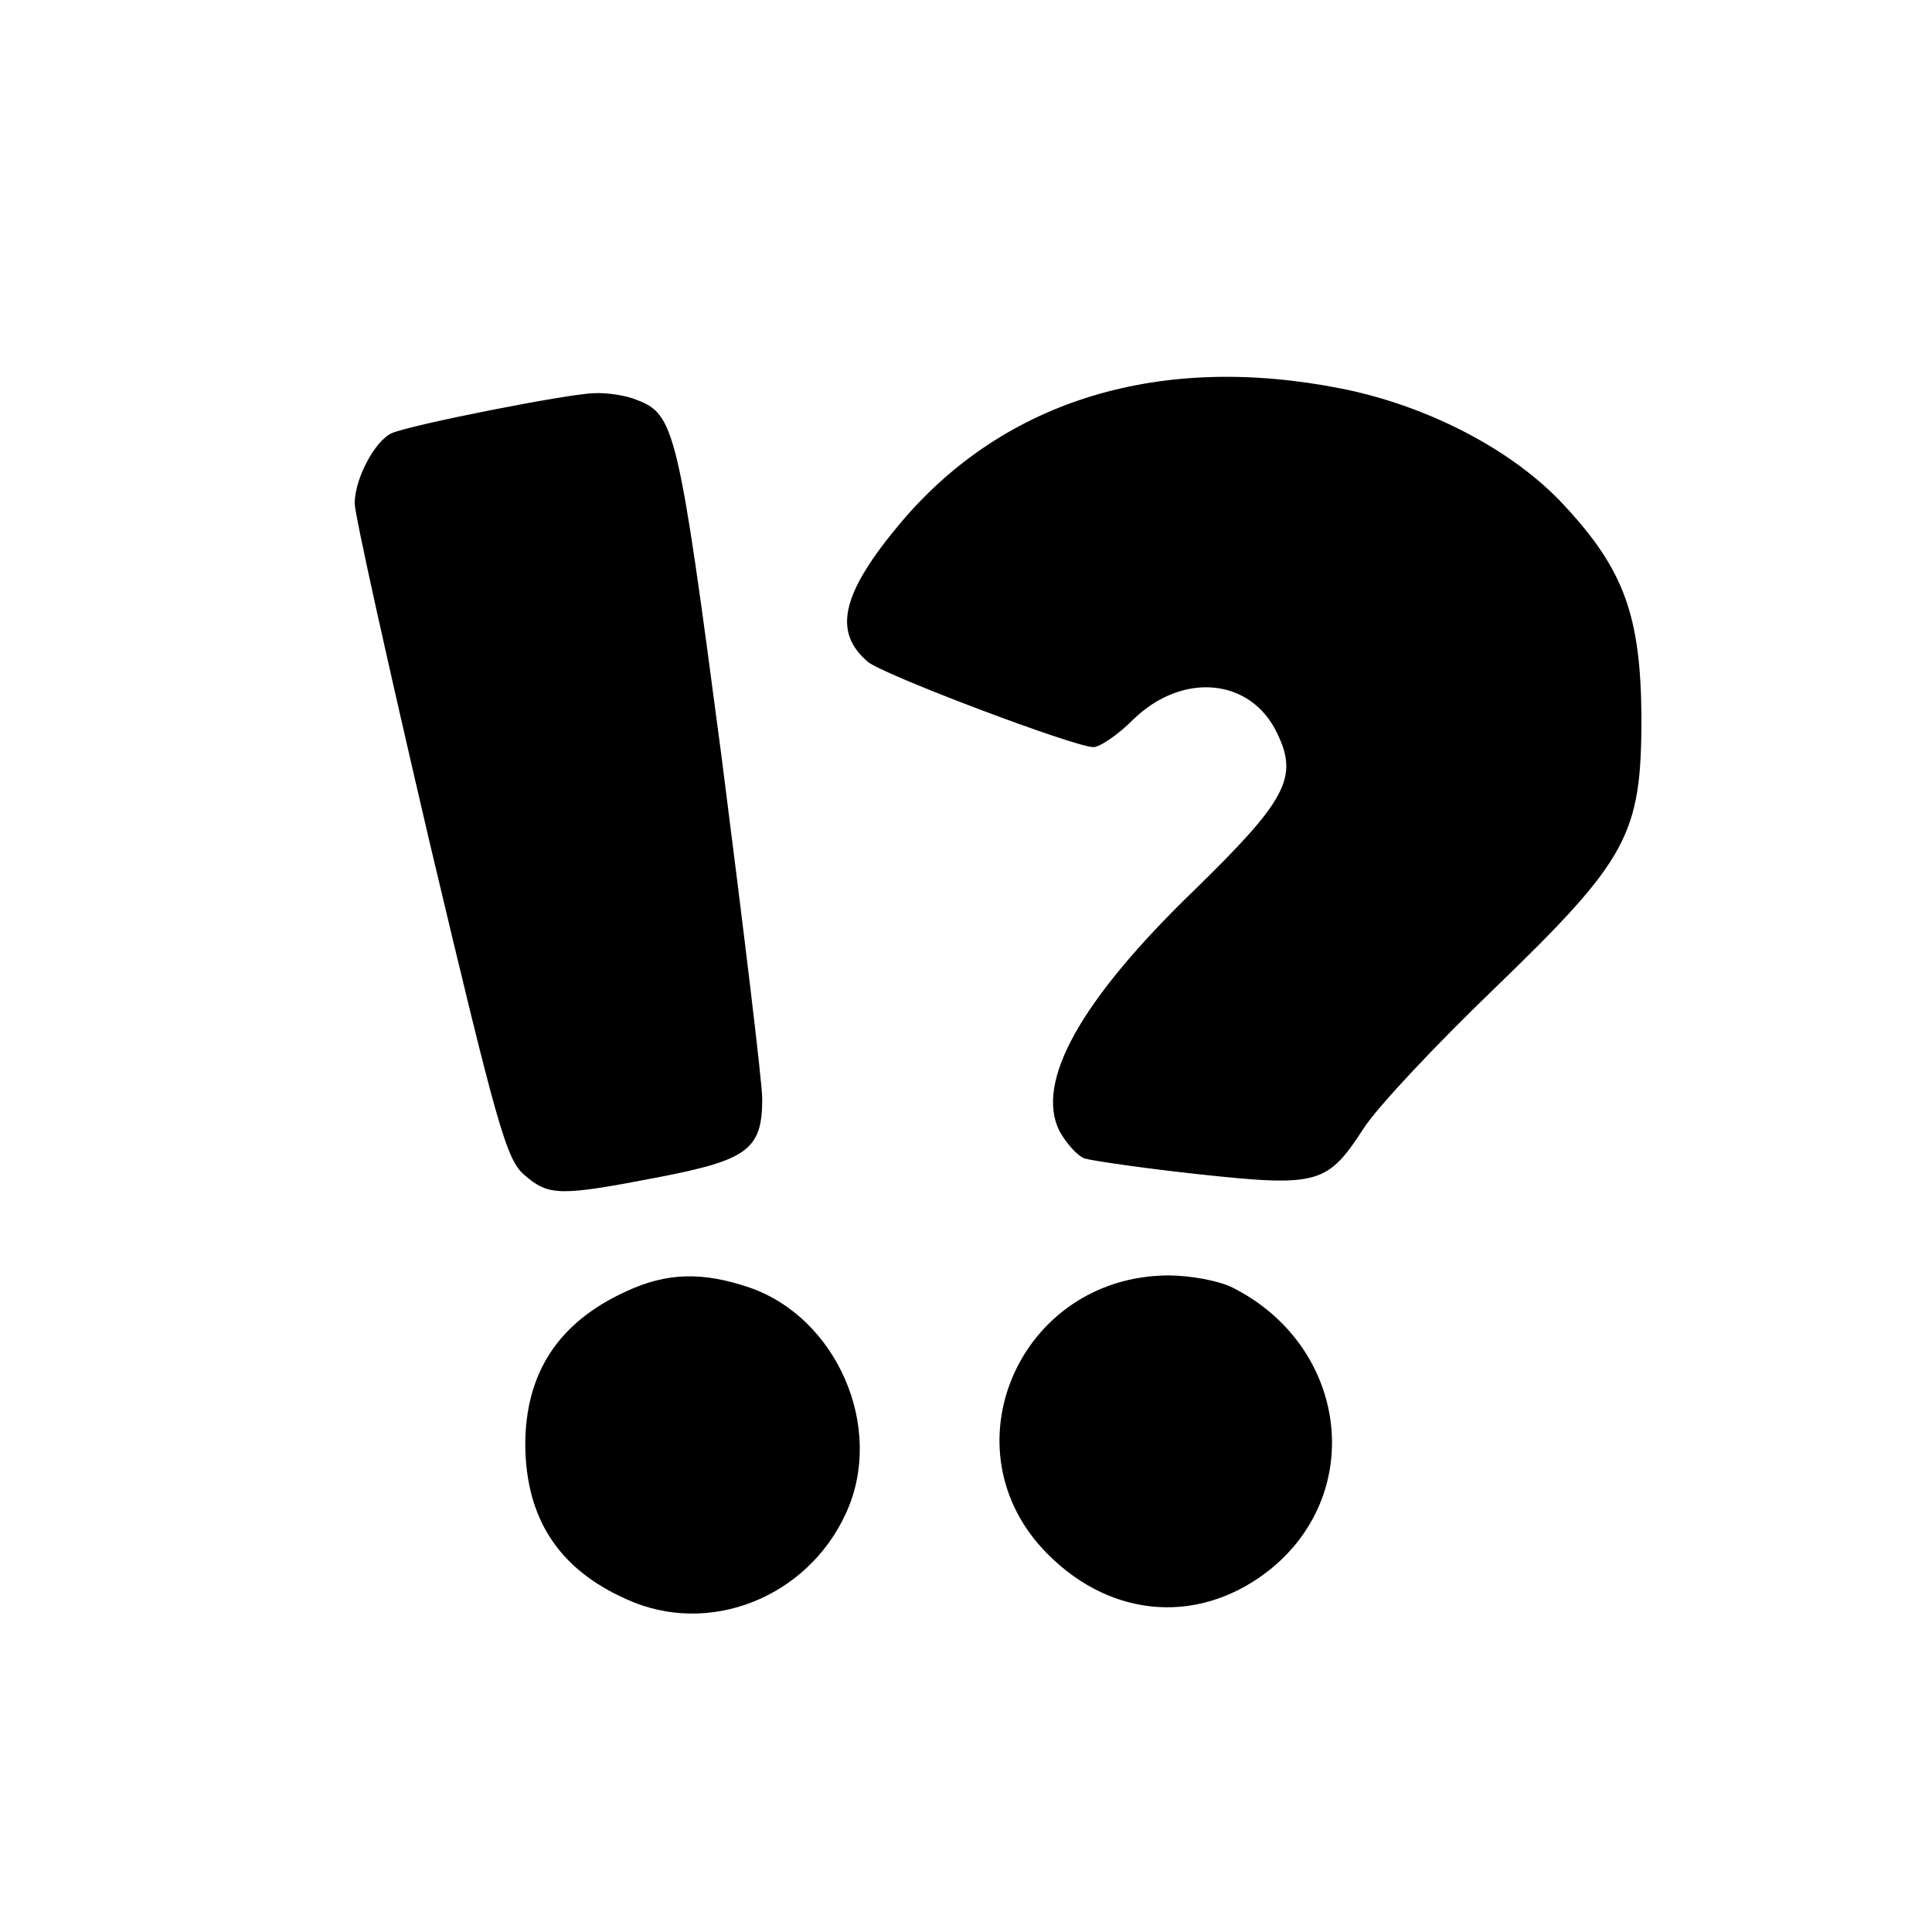
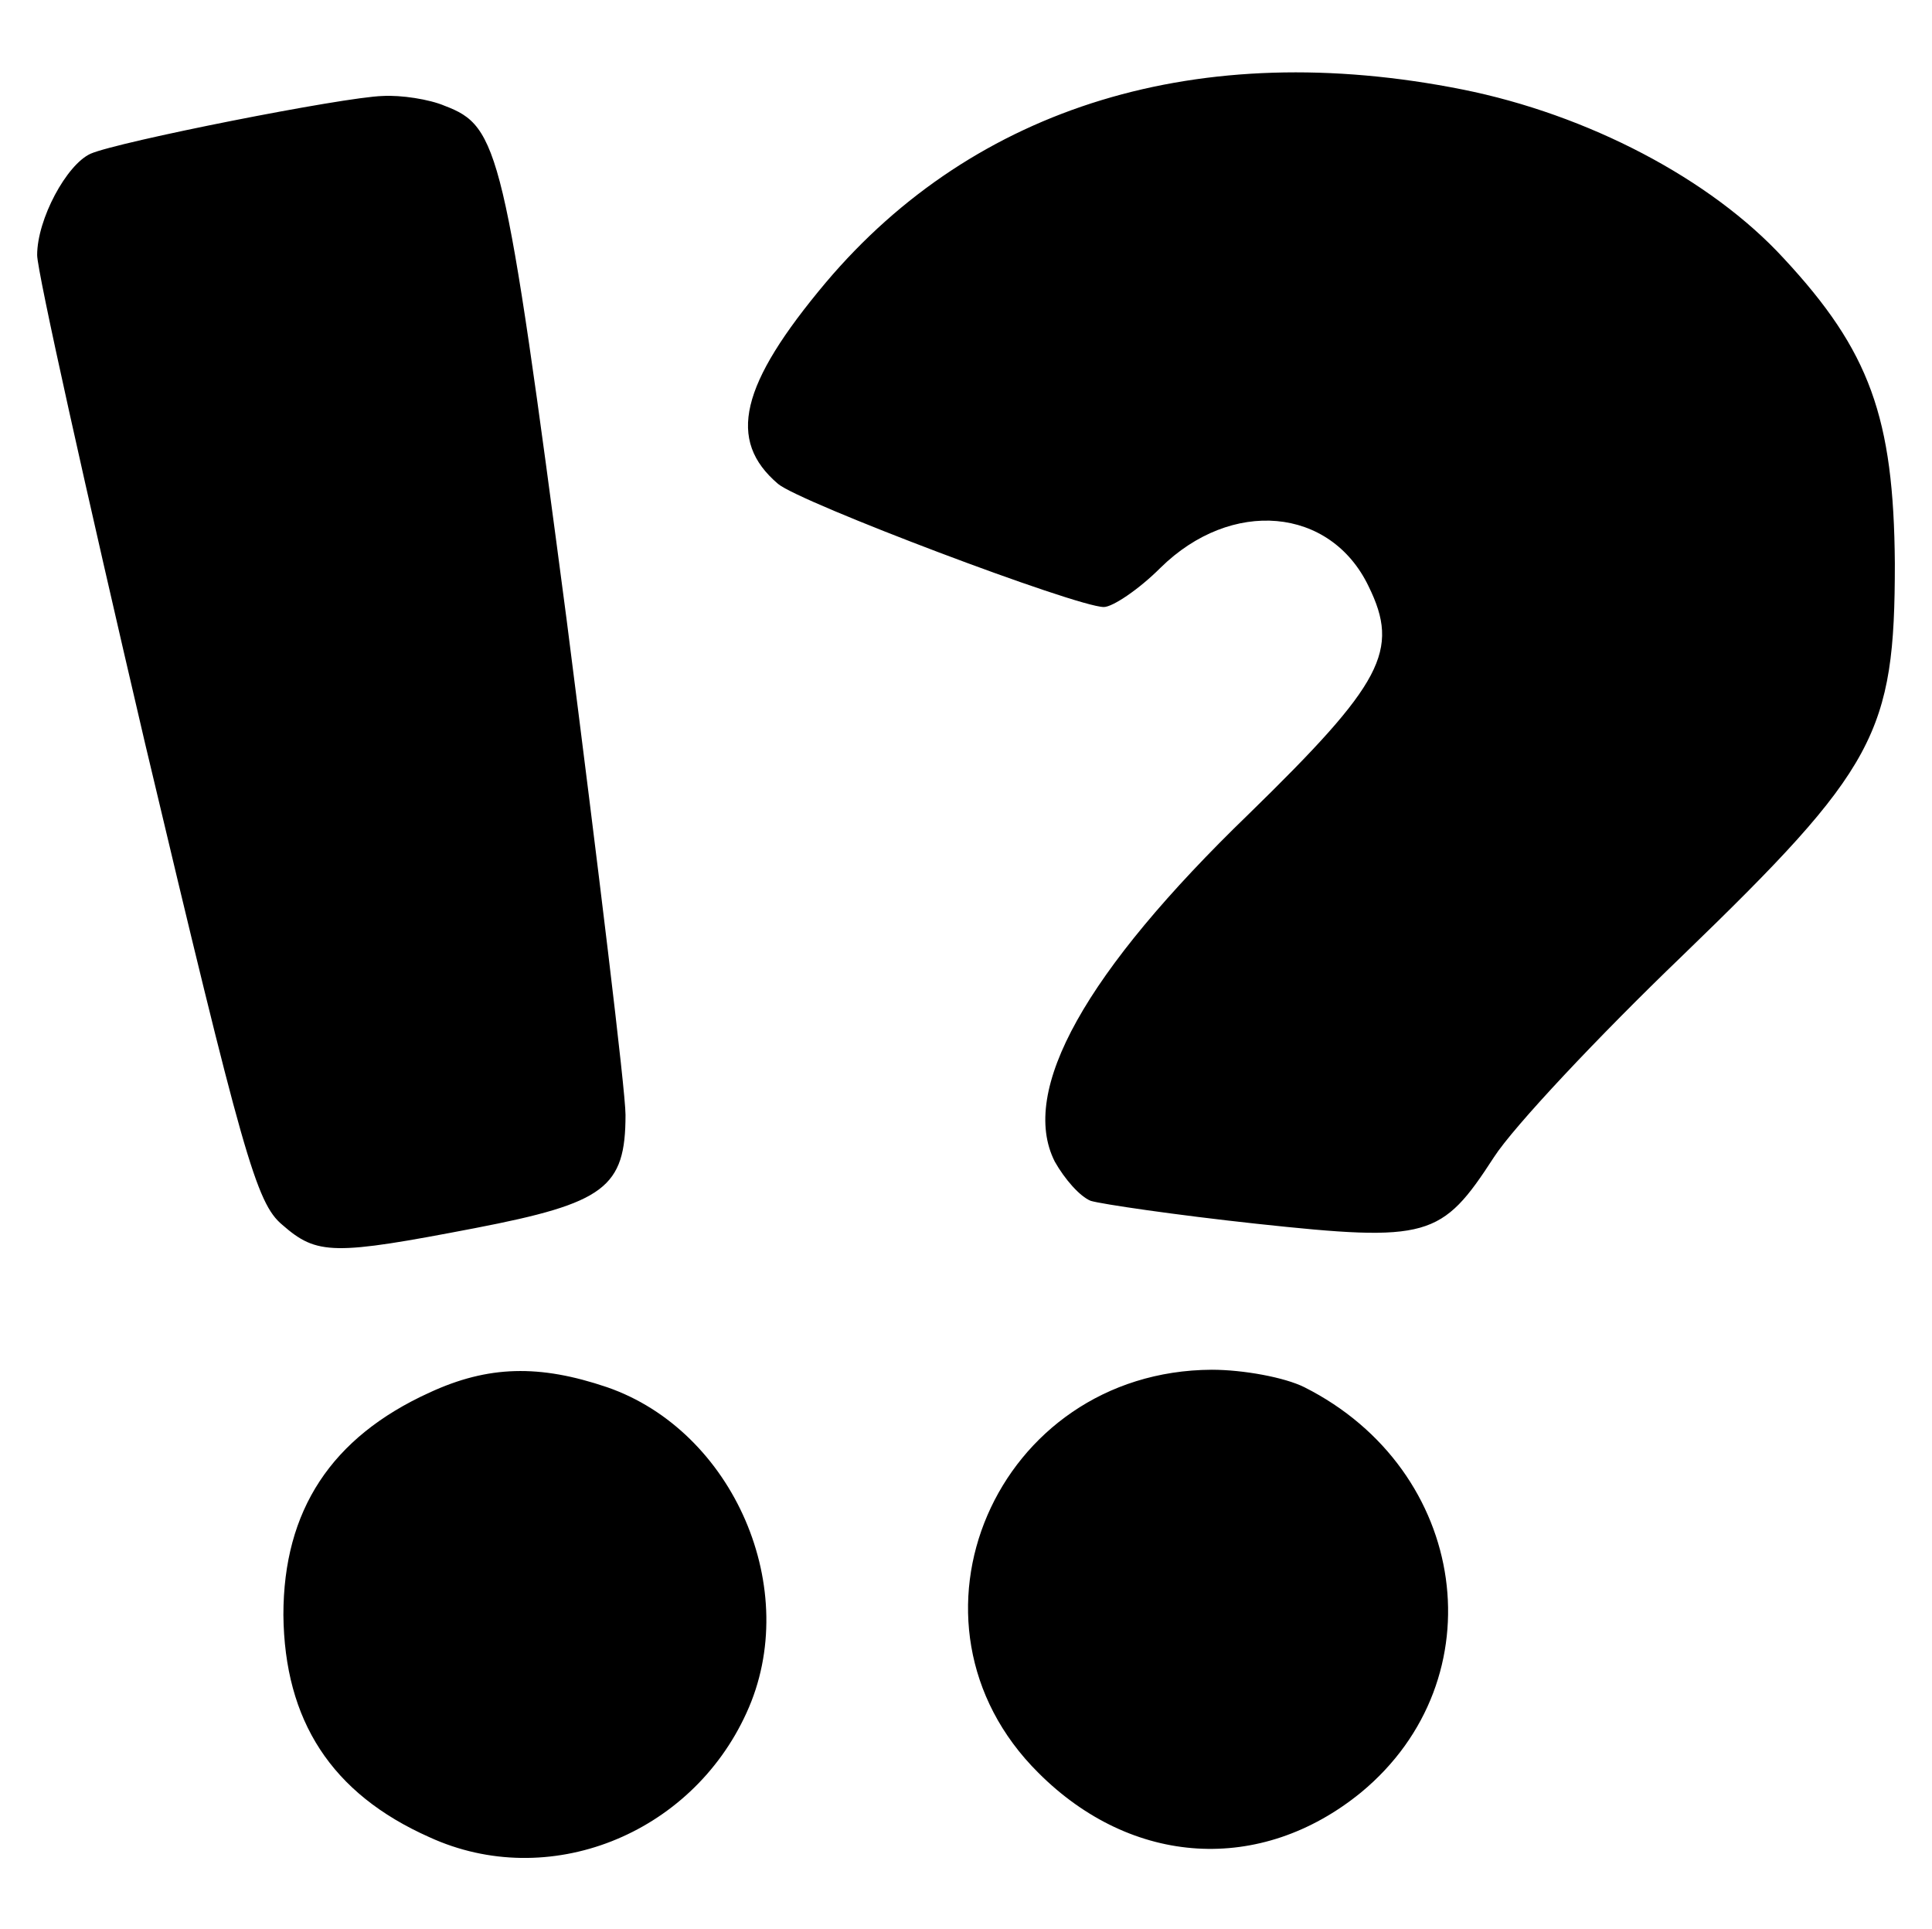
- <svg xmlns="http://www.w3.org/2000/svg" version="1.1" width="256pt" height="256pt" viewBox="0 0 256 256" preserveAspectRatio="xMidYMid meet">
-   <g transform="translate(0,256) scale(0.1,-0.1)" fill="#000000" stroke="none">
+ <svg xmlns="http://www.w3.org/2000/svg" version="1.1" width="177.32pt" height="177.02pt" viewBox="0 0 177.32 177.02" preserveAspectRatio="xMidYMid meet">
+   <g transform="translate(-43.59,212.71) scale(0.1,-0.1)" fill="#000000" stroke="none">
    <path d="M1778 2045 c115 -23 228 -82 295 -155 79 -85 101 -146 102 -280 0 -156 -17 -188 -195 -360 -77 -74 -155 -157 -173 -185 -48 -74 -60 -78 -218 -61 -74 8 -142 18 -152 21 -10 4 -24 20 -33 36 -33 65 28 174 178 319 123 120 139 150 110 209 -35 73 -126 81 -191 17 -20 -20 -44 -36 -52 -36 -25 0 -279 96 -299 113 -47 40 -35 91 44 185 137 162 343 225 584 177z m-934 -15 c50 -19 55 -39 112 -472 29 -227 54 -432 54 -454 0 -67 -19 -81 -138 -104 -130 -25 -145 -25 -177 3 -24 20 -36 63 -126 442 -54 231 -99 433 -99 448 0 33 27 83 49 93 25 11 232 52 268 53 17 1 43 -3 57 -9z m149 -1176 c116 -40 180 -186 128 -299 -51 -112 -182 -164 -291 -114 -90 40 -133 107 -134 204 0 96 44 163 134 204 54 25 101 26 163 5z m640 0 c151 -76 178 -268 52 -372 -92 -75 -210 -68 -296 18 -139 138 -39 369 159 370 29 0 67 -7 85 -16z" />
  </g>
</svg>
